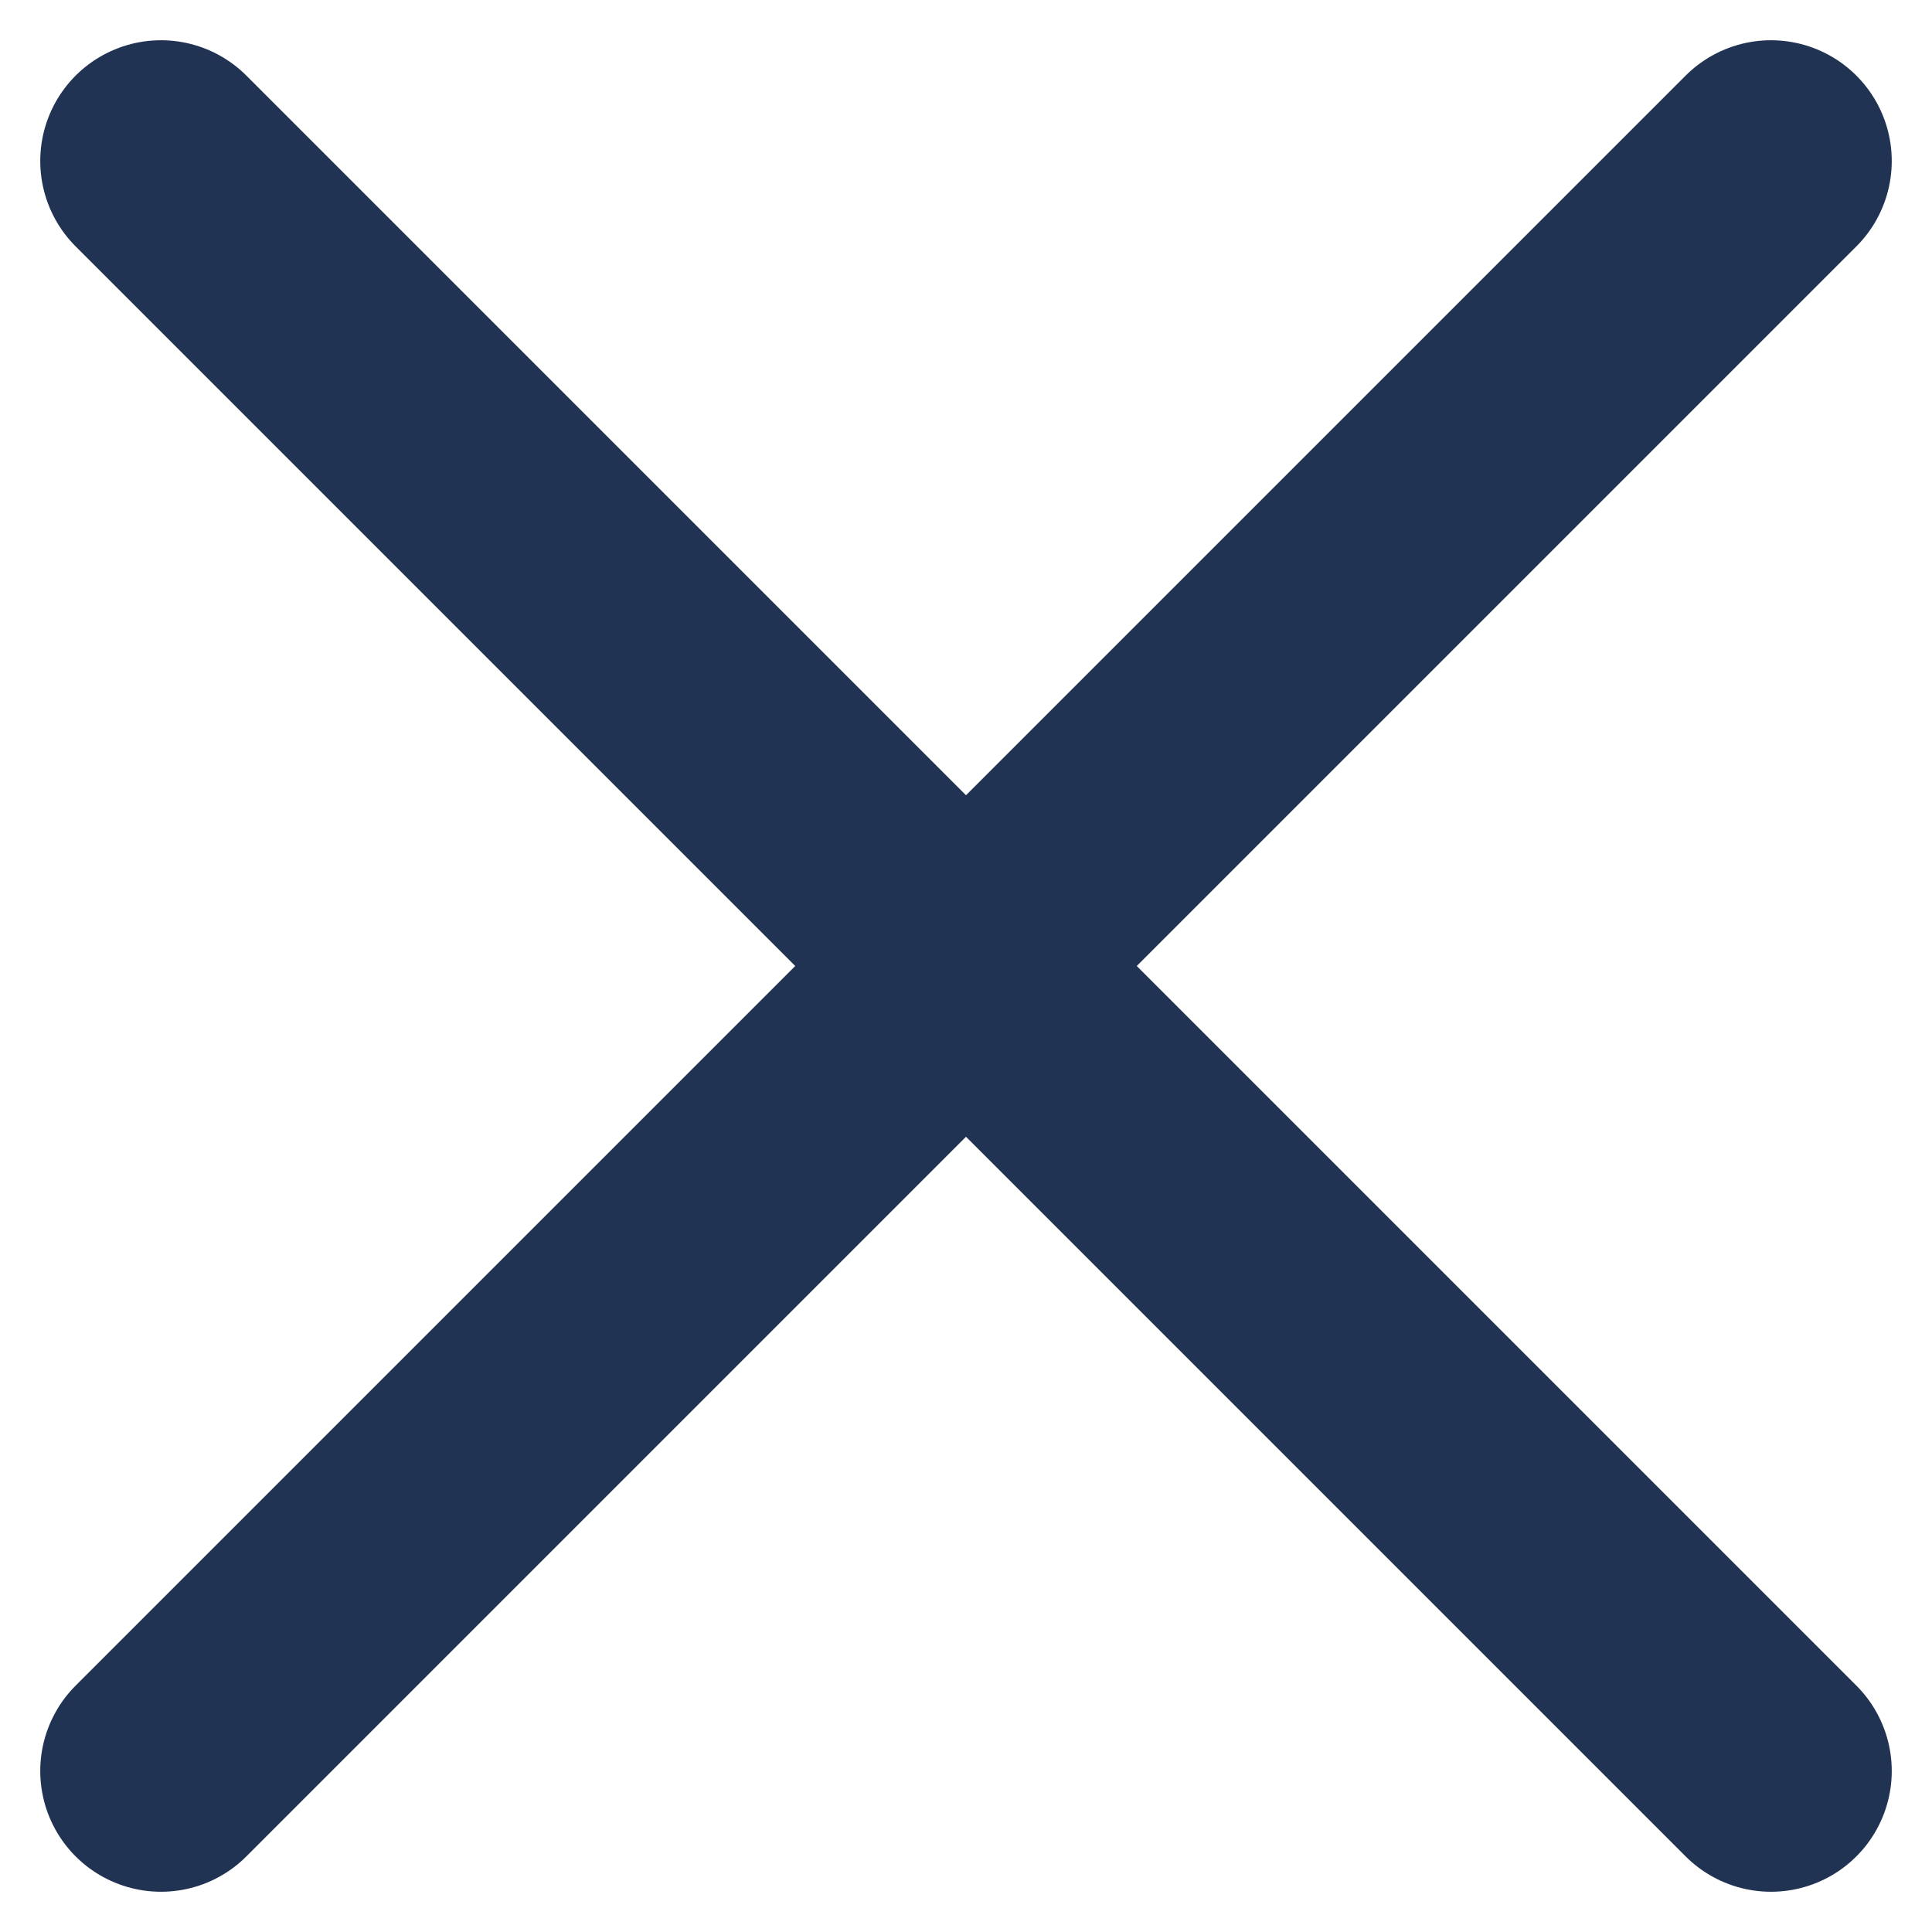
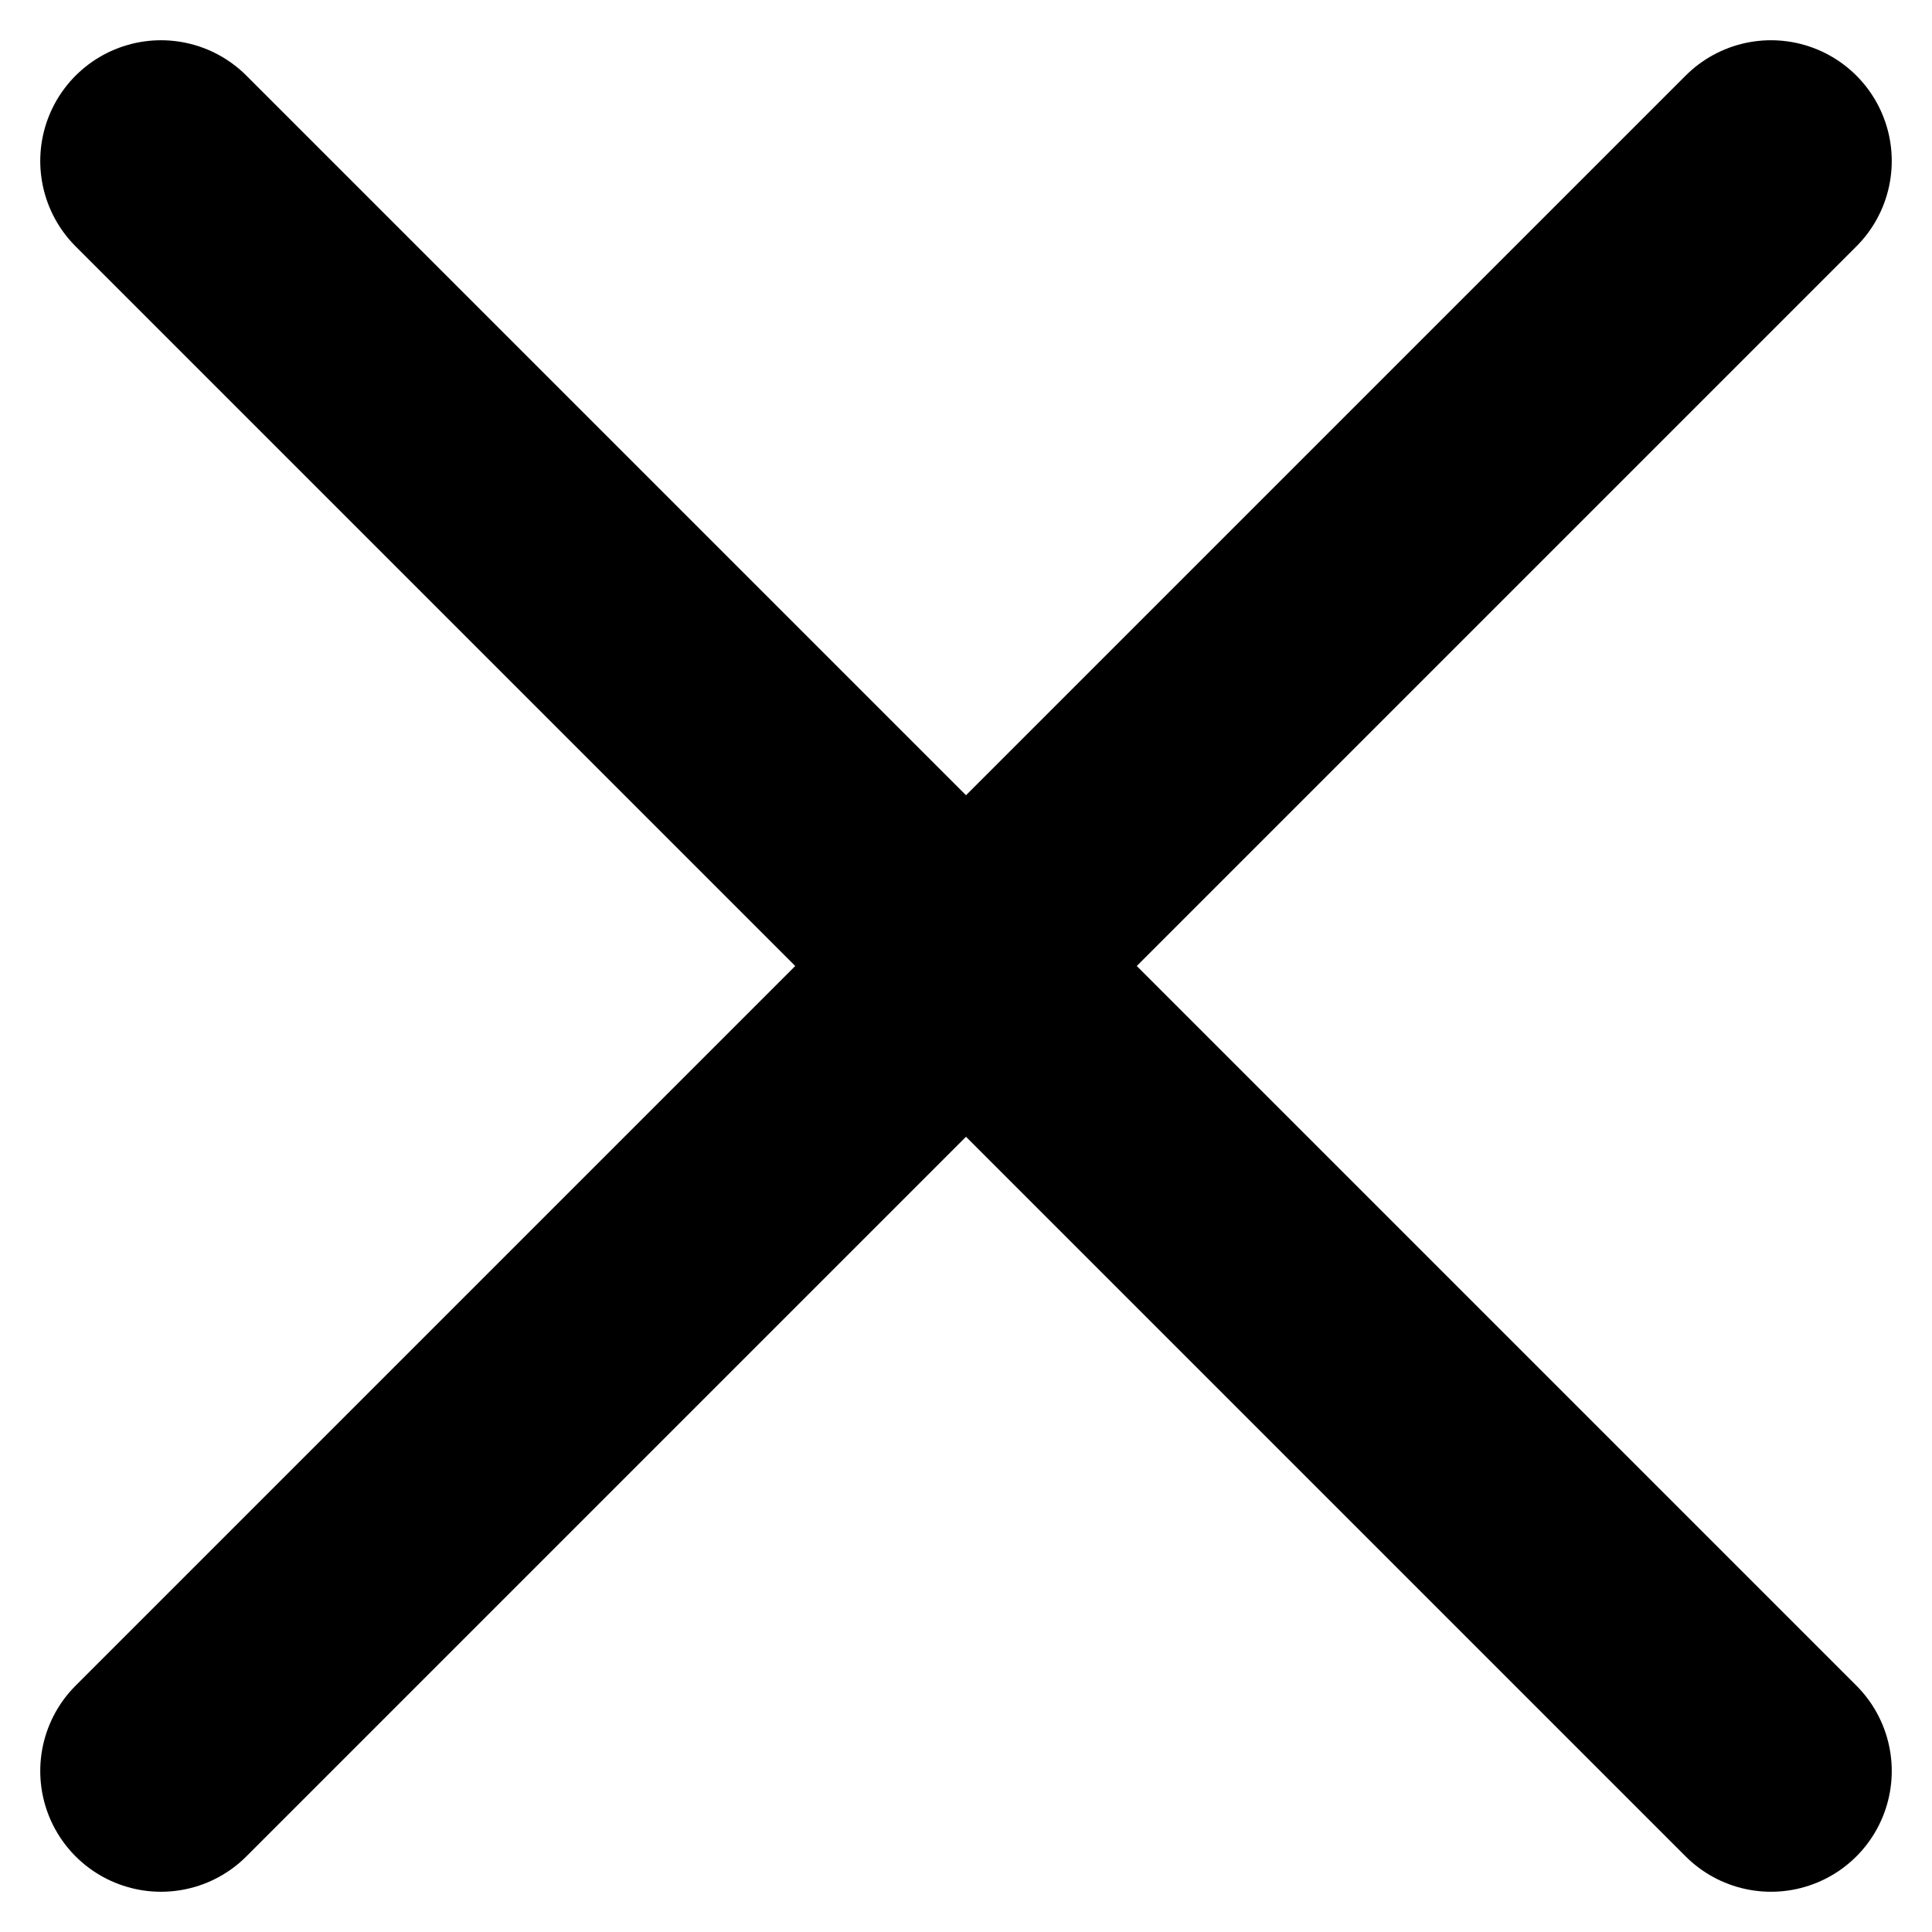
<svg xmlns="http://www.w3.org/2000/svg" width="12" height="12" viewBox="0 0 12 12" fill="none">
-   <path d="M1 1L6 6L11 1" stroke="#213353" stroke-width="1.5" stroke-linecap="round" />
-   <path d="M1 11L6 6L11 11" stroke="#213353" stroke-width="1.5" stroke-linecap="round" />
+   <path d="M1 1L6 6L11 1" stroke="currentColor" stroke-width="1.5" stroke-linecap="round" />
+   <path d="M1 11L6 6L11 11" stroke="currentColor" stroke-width="1.5" stroke-linecap="round" />
</svg>
